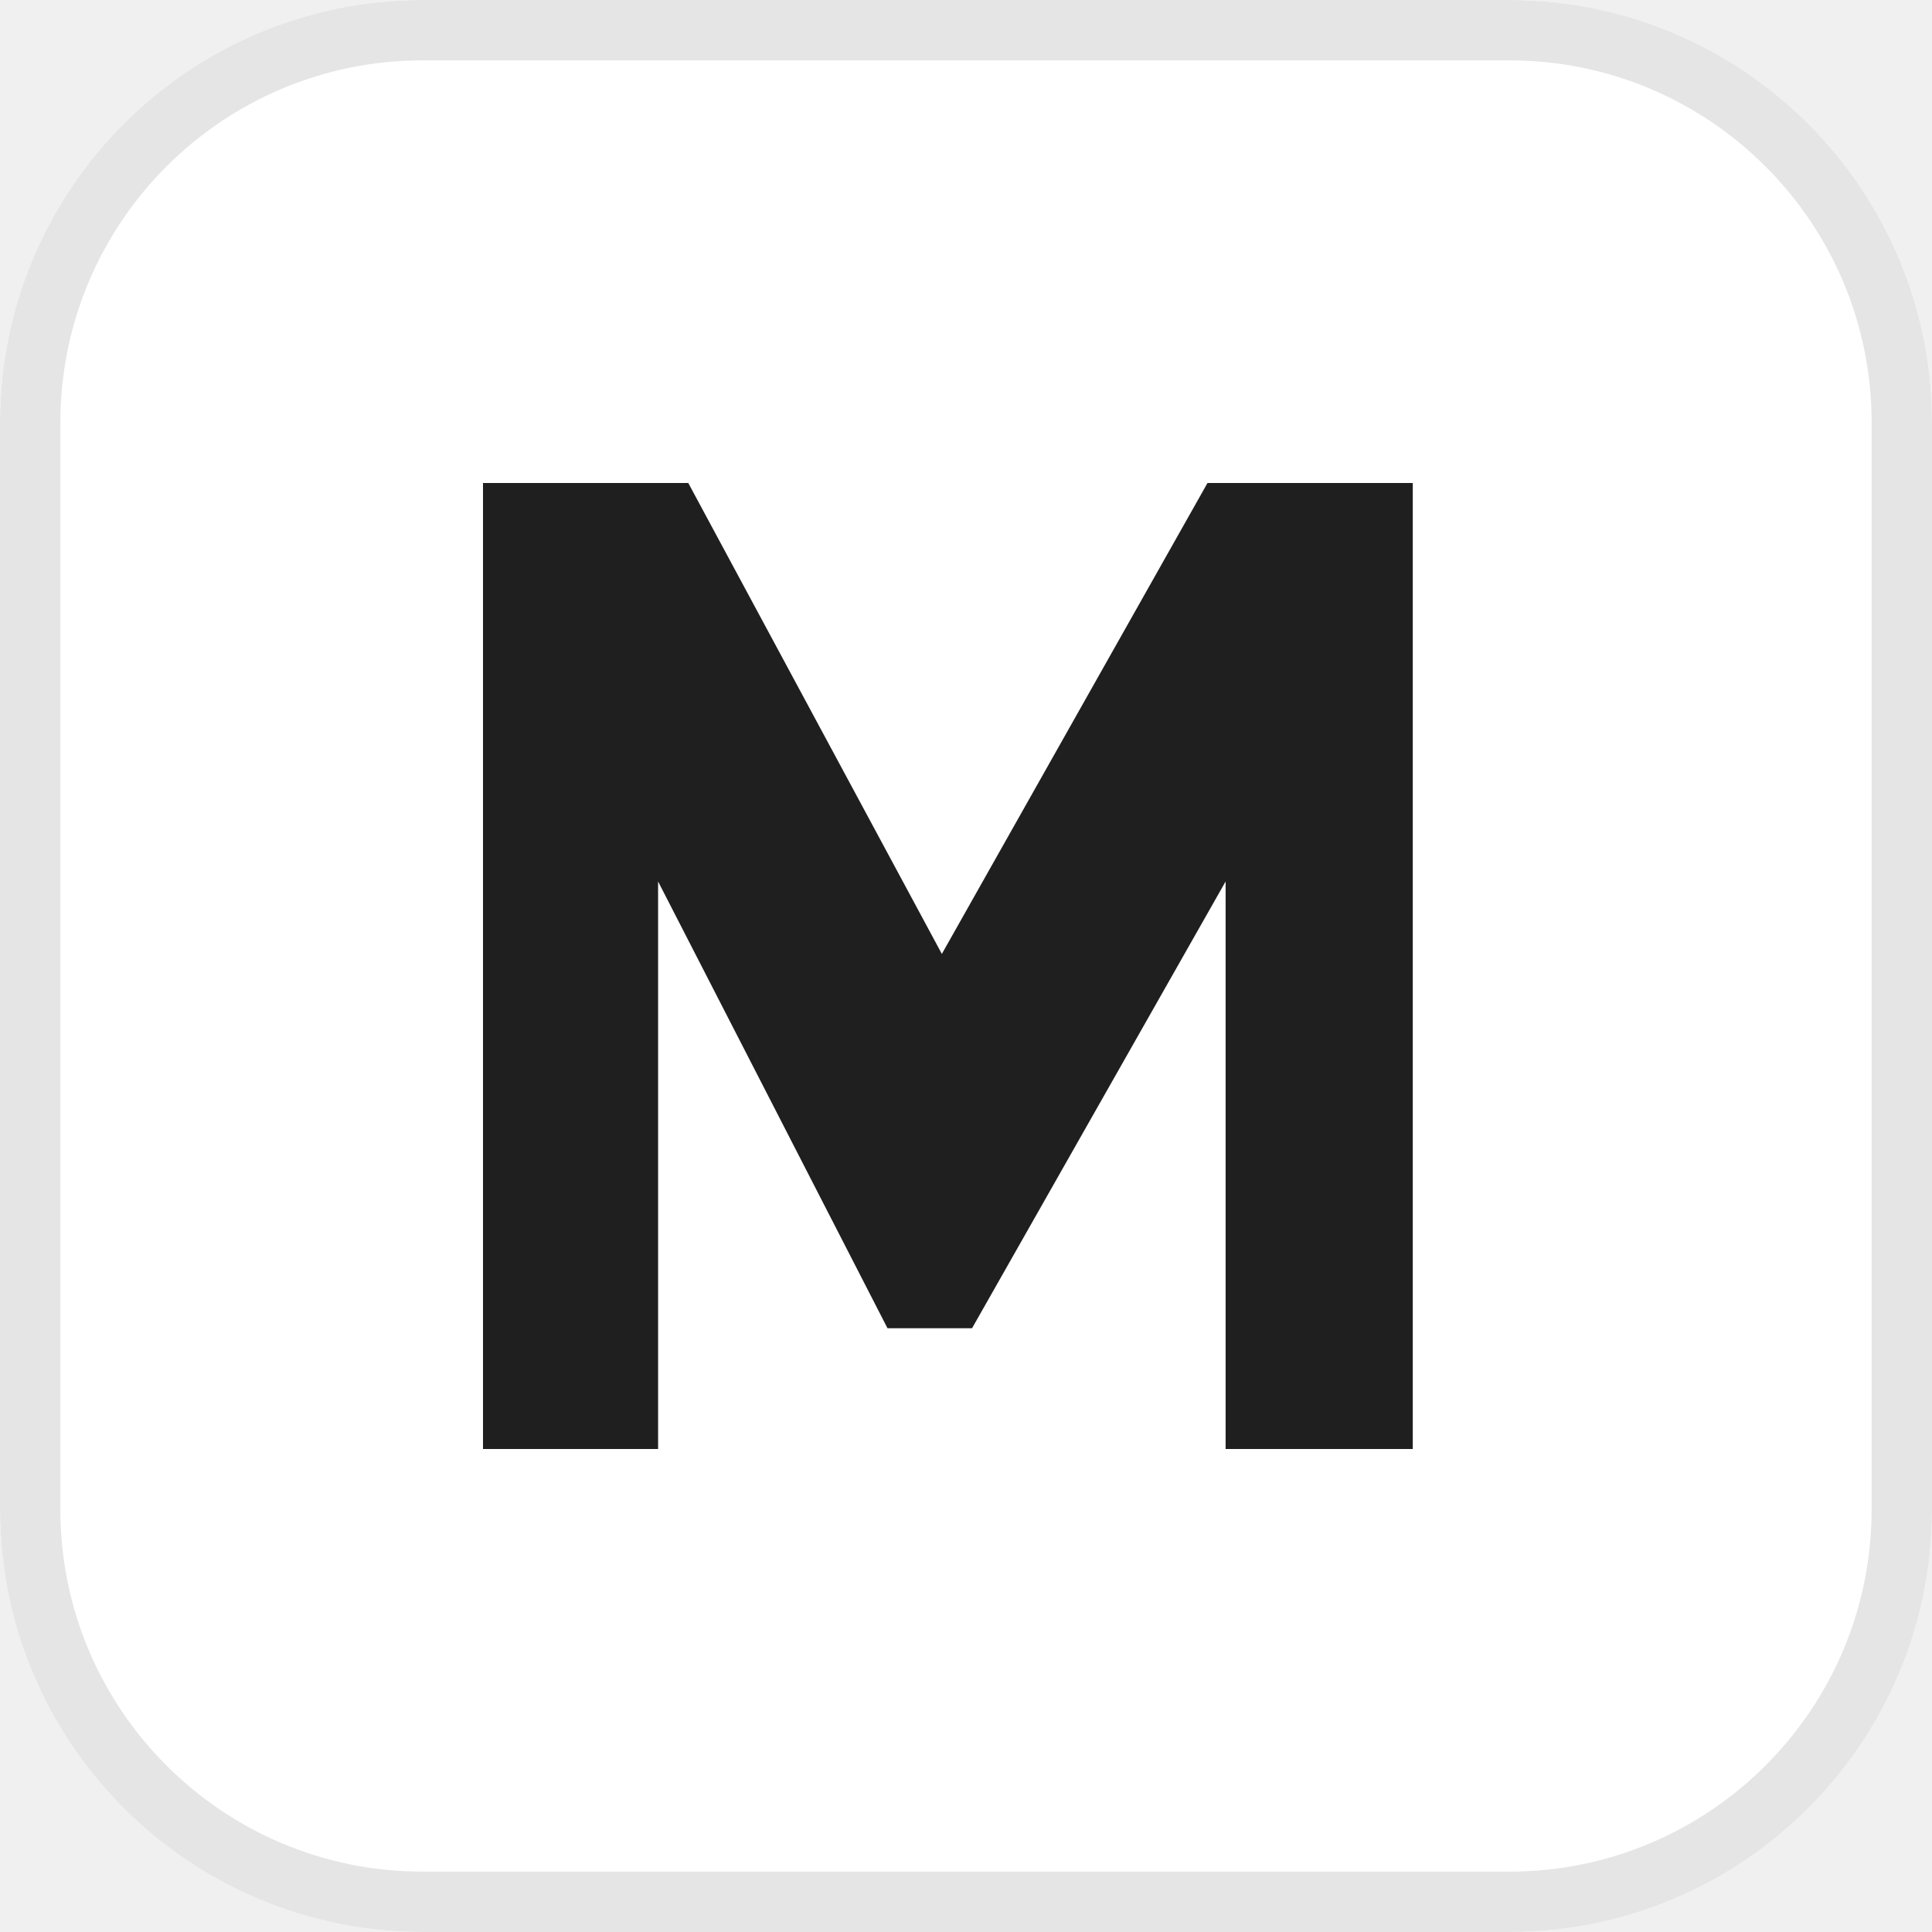
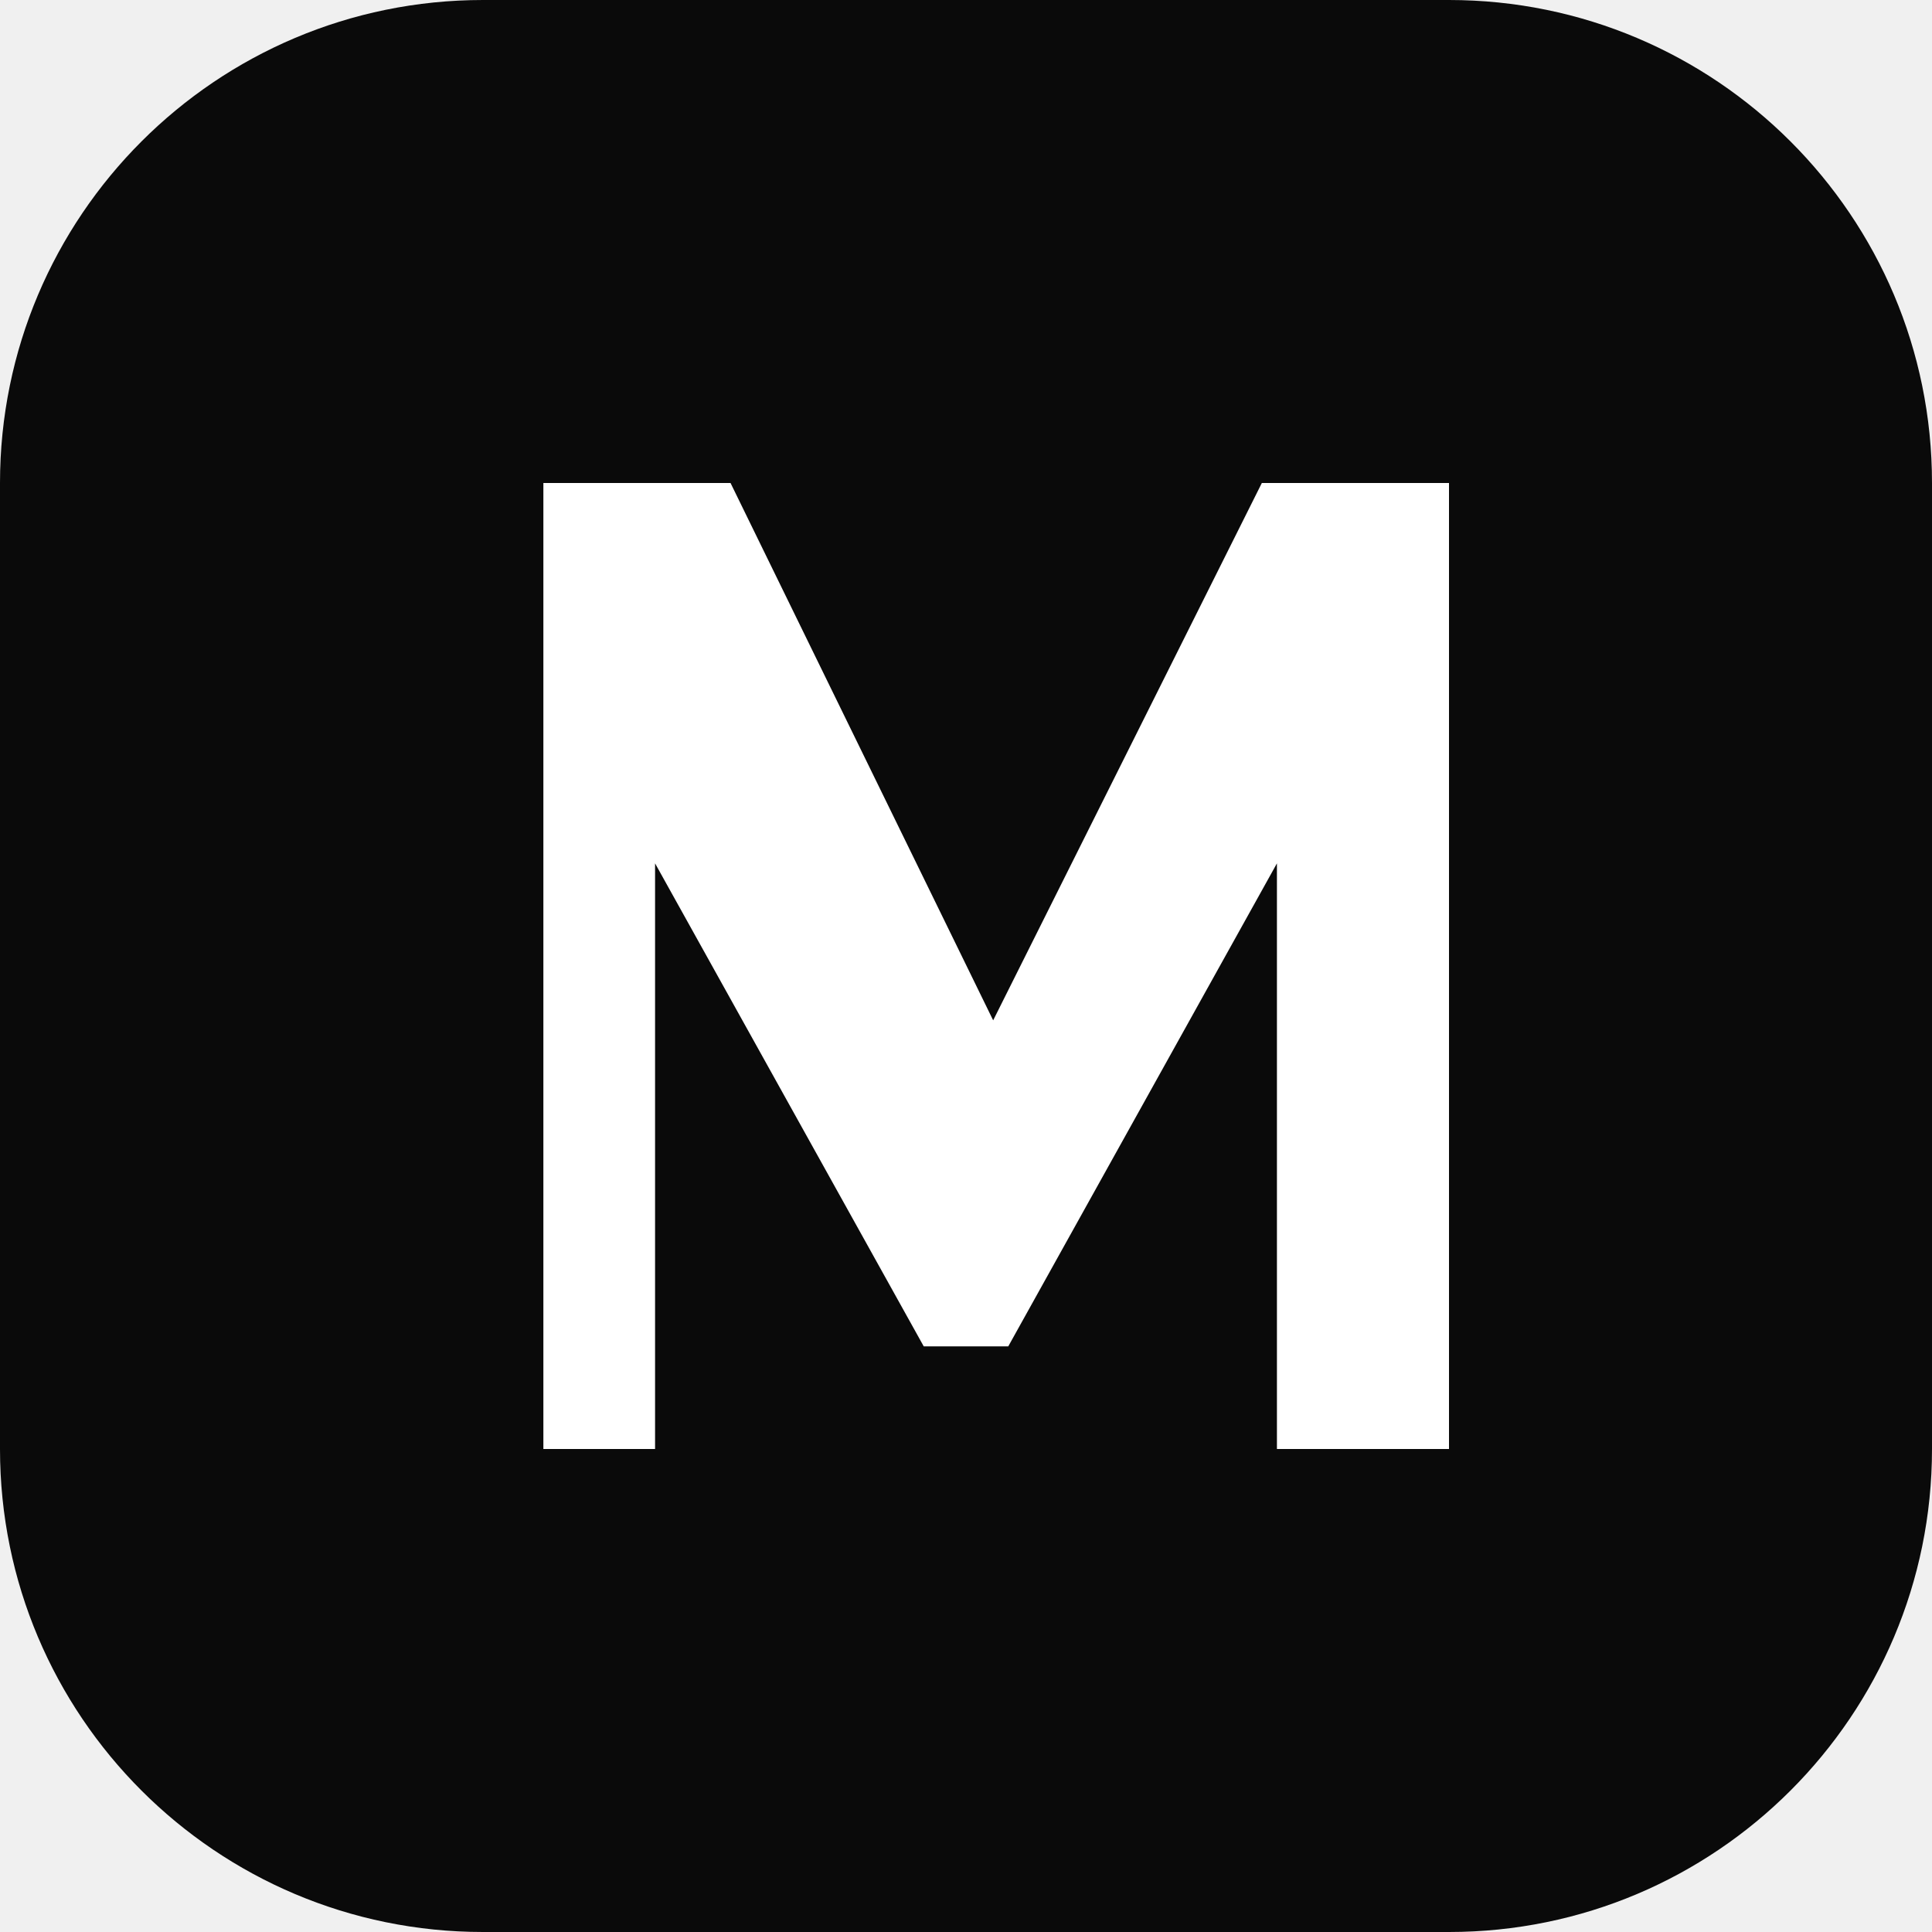
<svg xmlns="http://www.w3.org/2000/svg" viewBox="0 0 32 32" fill="none">
-   <rect width="32" height="32" rx="7" fill="#ffffff" />
-   <rect x="0.5" y="0.5" width="31" height="31" rx="6.5" stroke="#e5e5e5" />
-   <path fill="#1f1f1f" d="M8 24V8h3.4l4.2 7.8L20 8h3.4v16h-3.1v-9.4L16.1 22h-1.4L10.9 14.6V24H8z" />
+   <defs>
+     <clipPath id="round">
+       <rect width="32" height="32" rx="8" ry="8" />
+     </clipPath>
+   </defs>
+   <g clip-path="url(#round)">
+     <rect width="32" height="32" fill="#0a0a0a" />
+     <path fill="#ffffff" d="M9 24V8h3.1l4.35 8.9L20.9 8H24v16h-2.85v-9.7L16.7 22.3h-1.4L10.85 14.3V24H9z" />
+   </g>
</svg>
